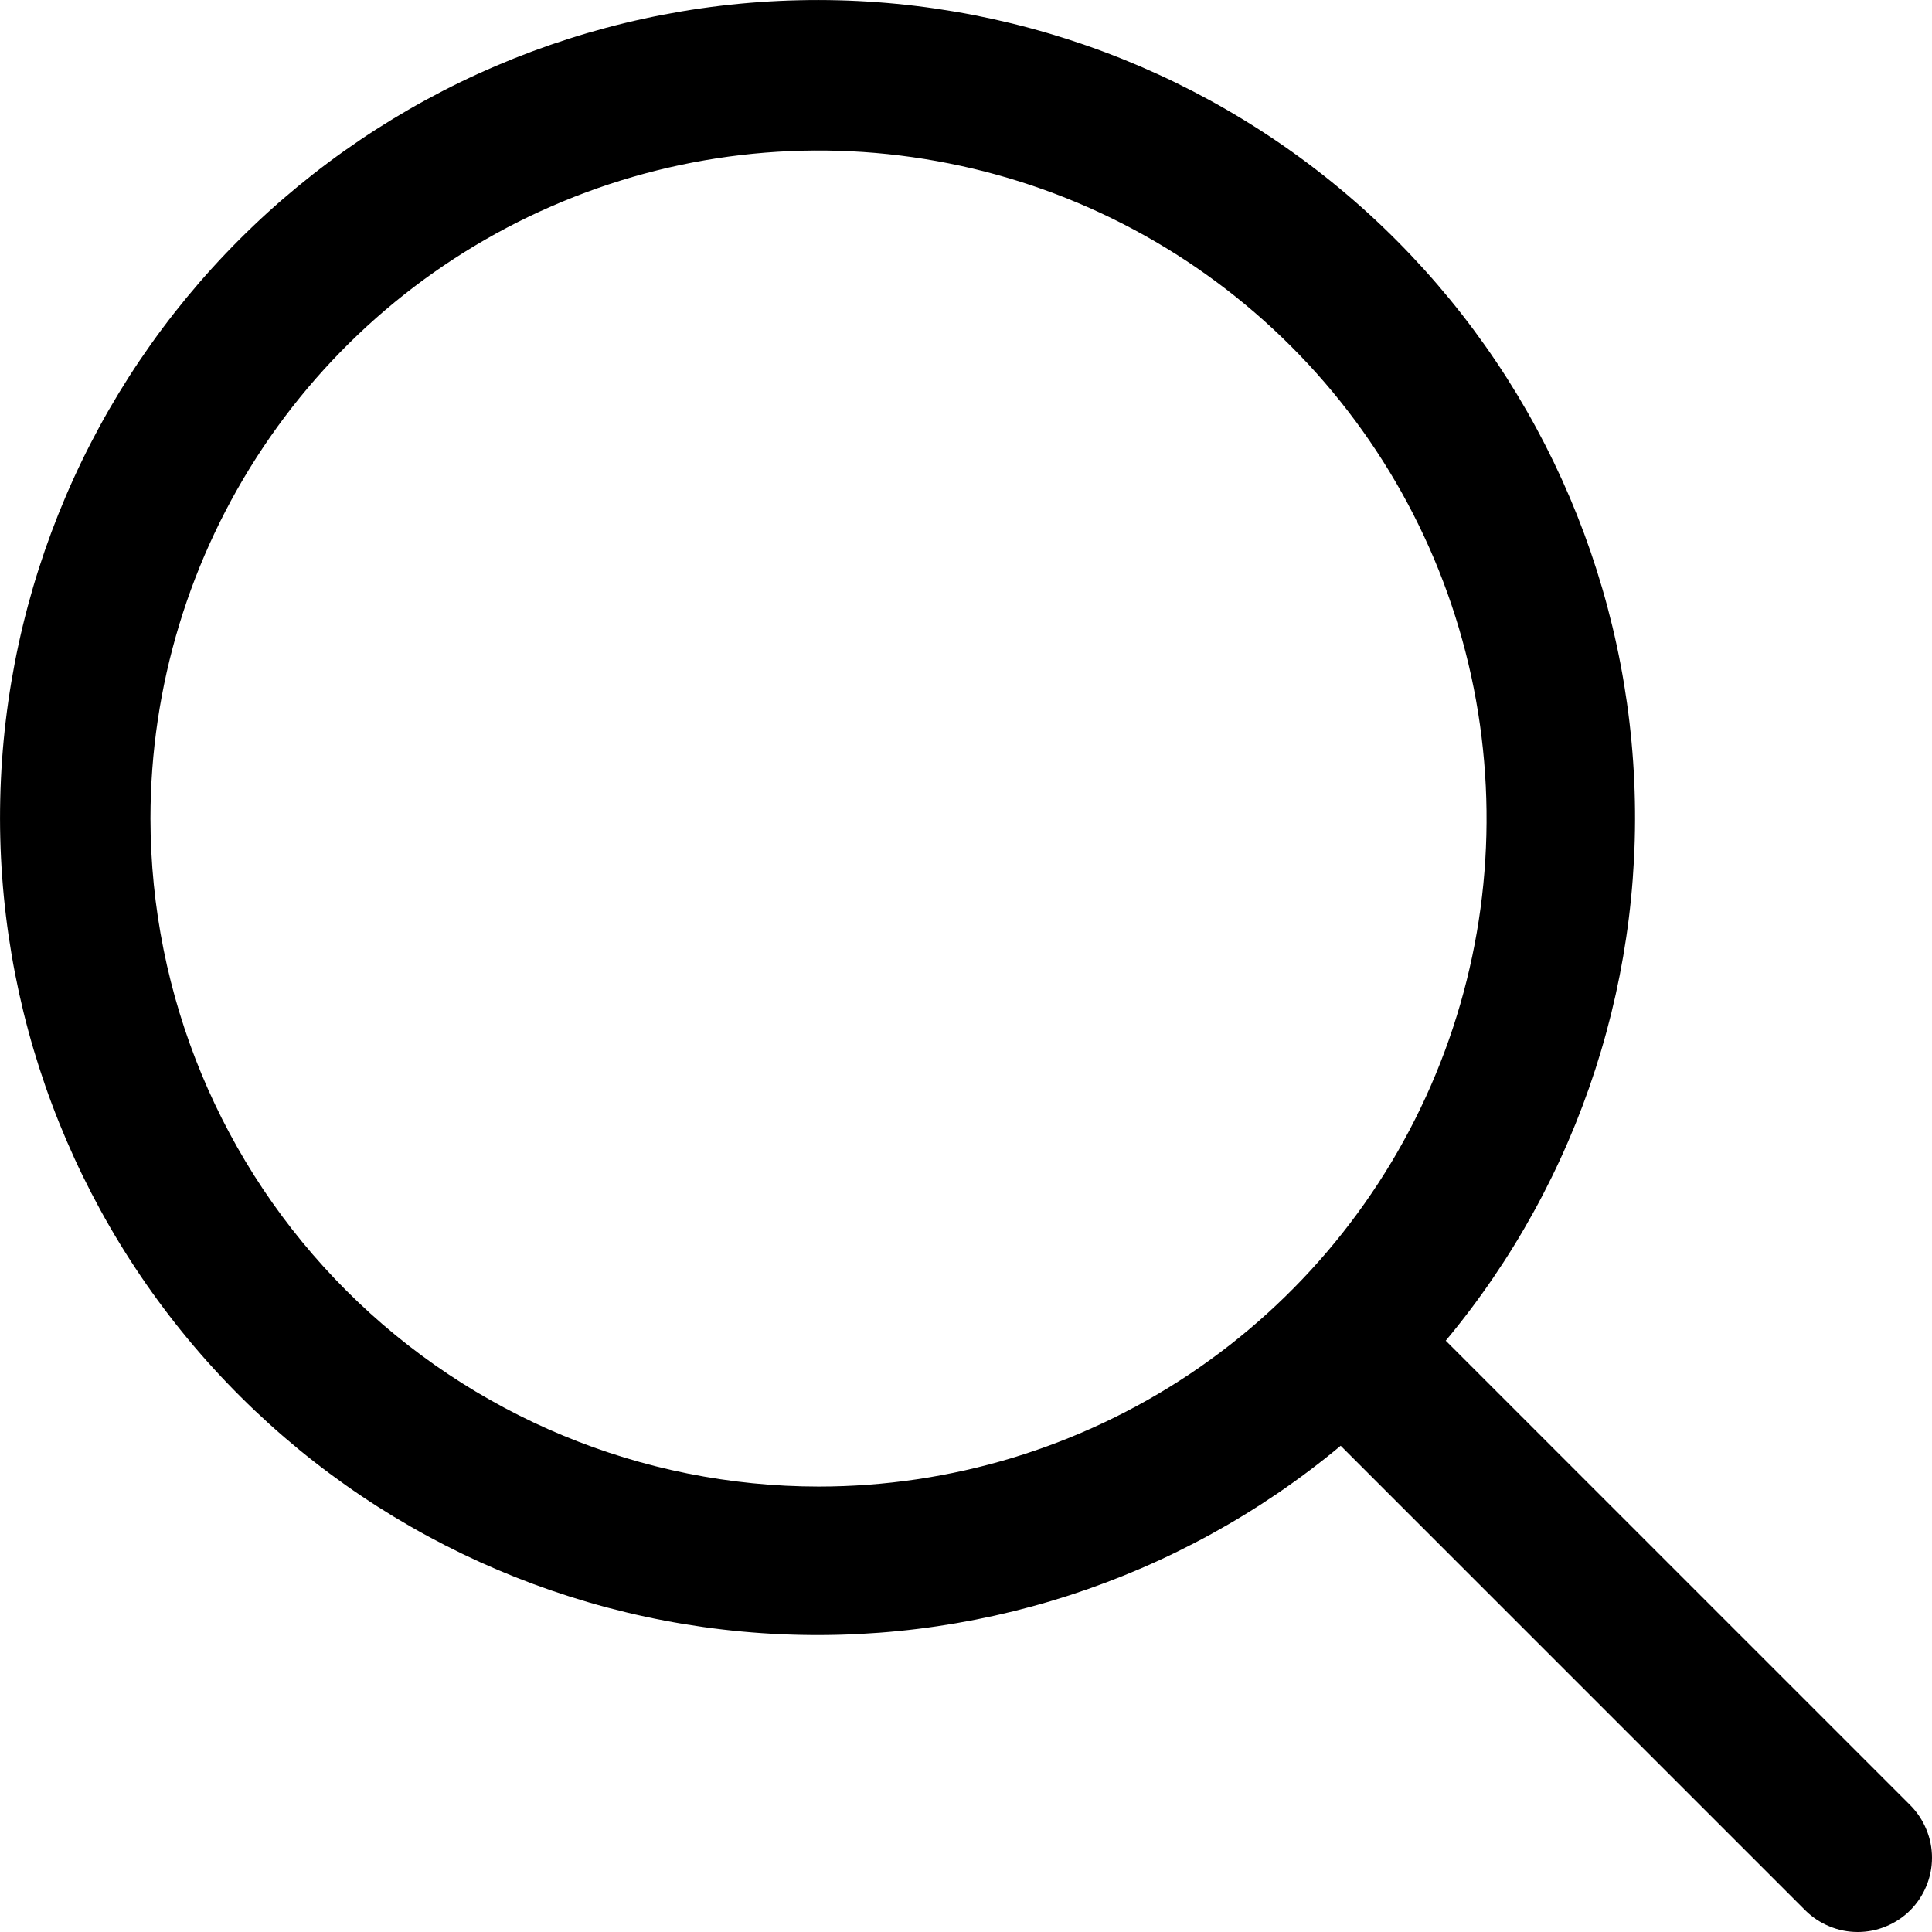
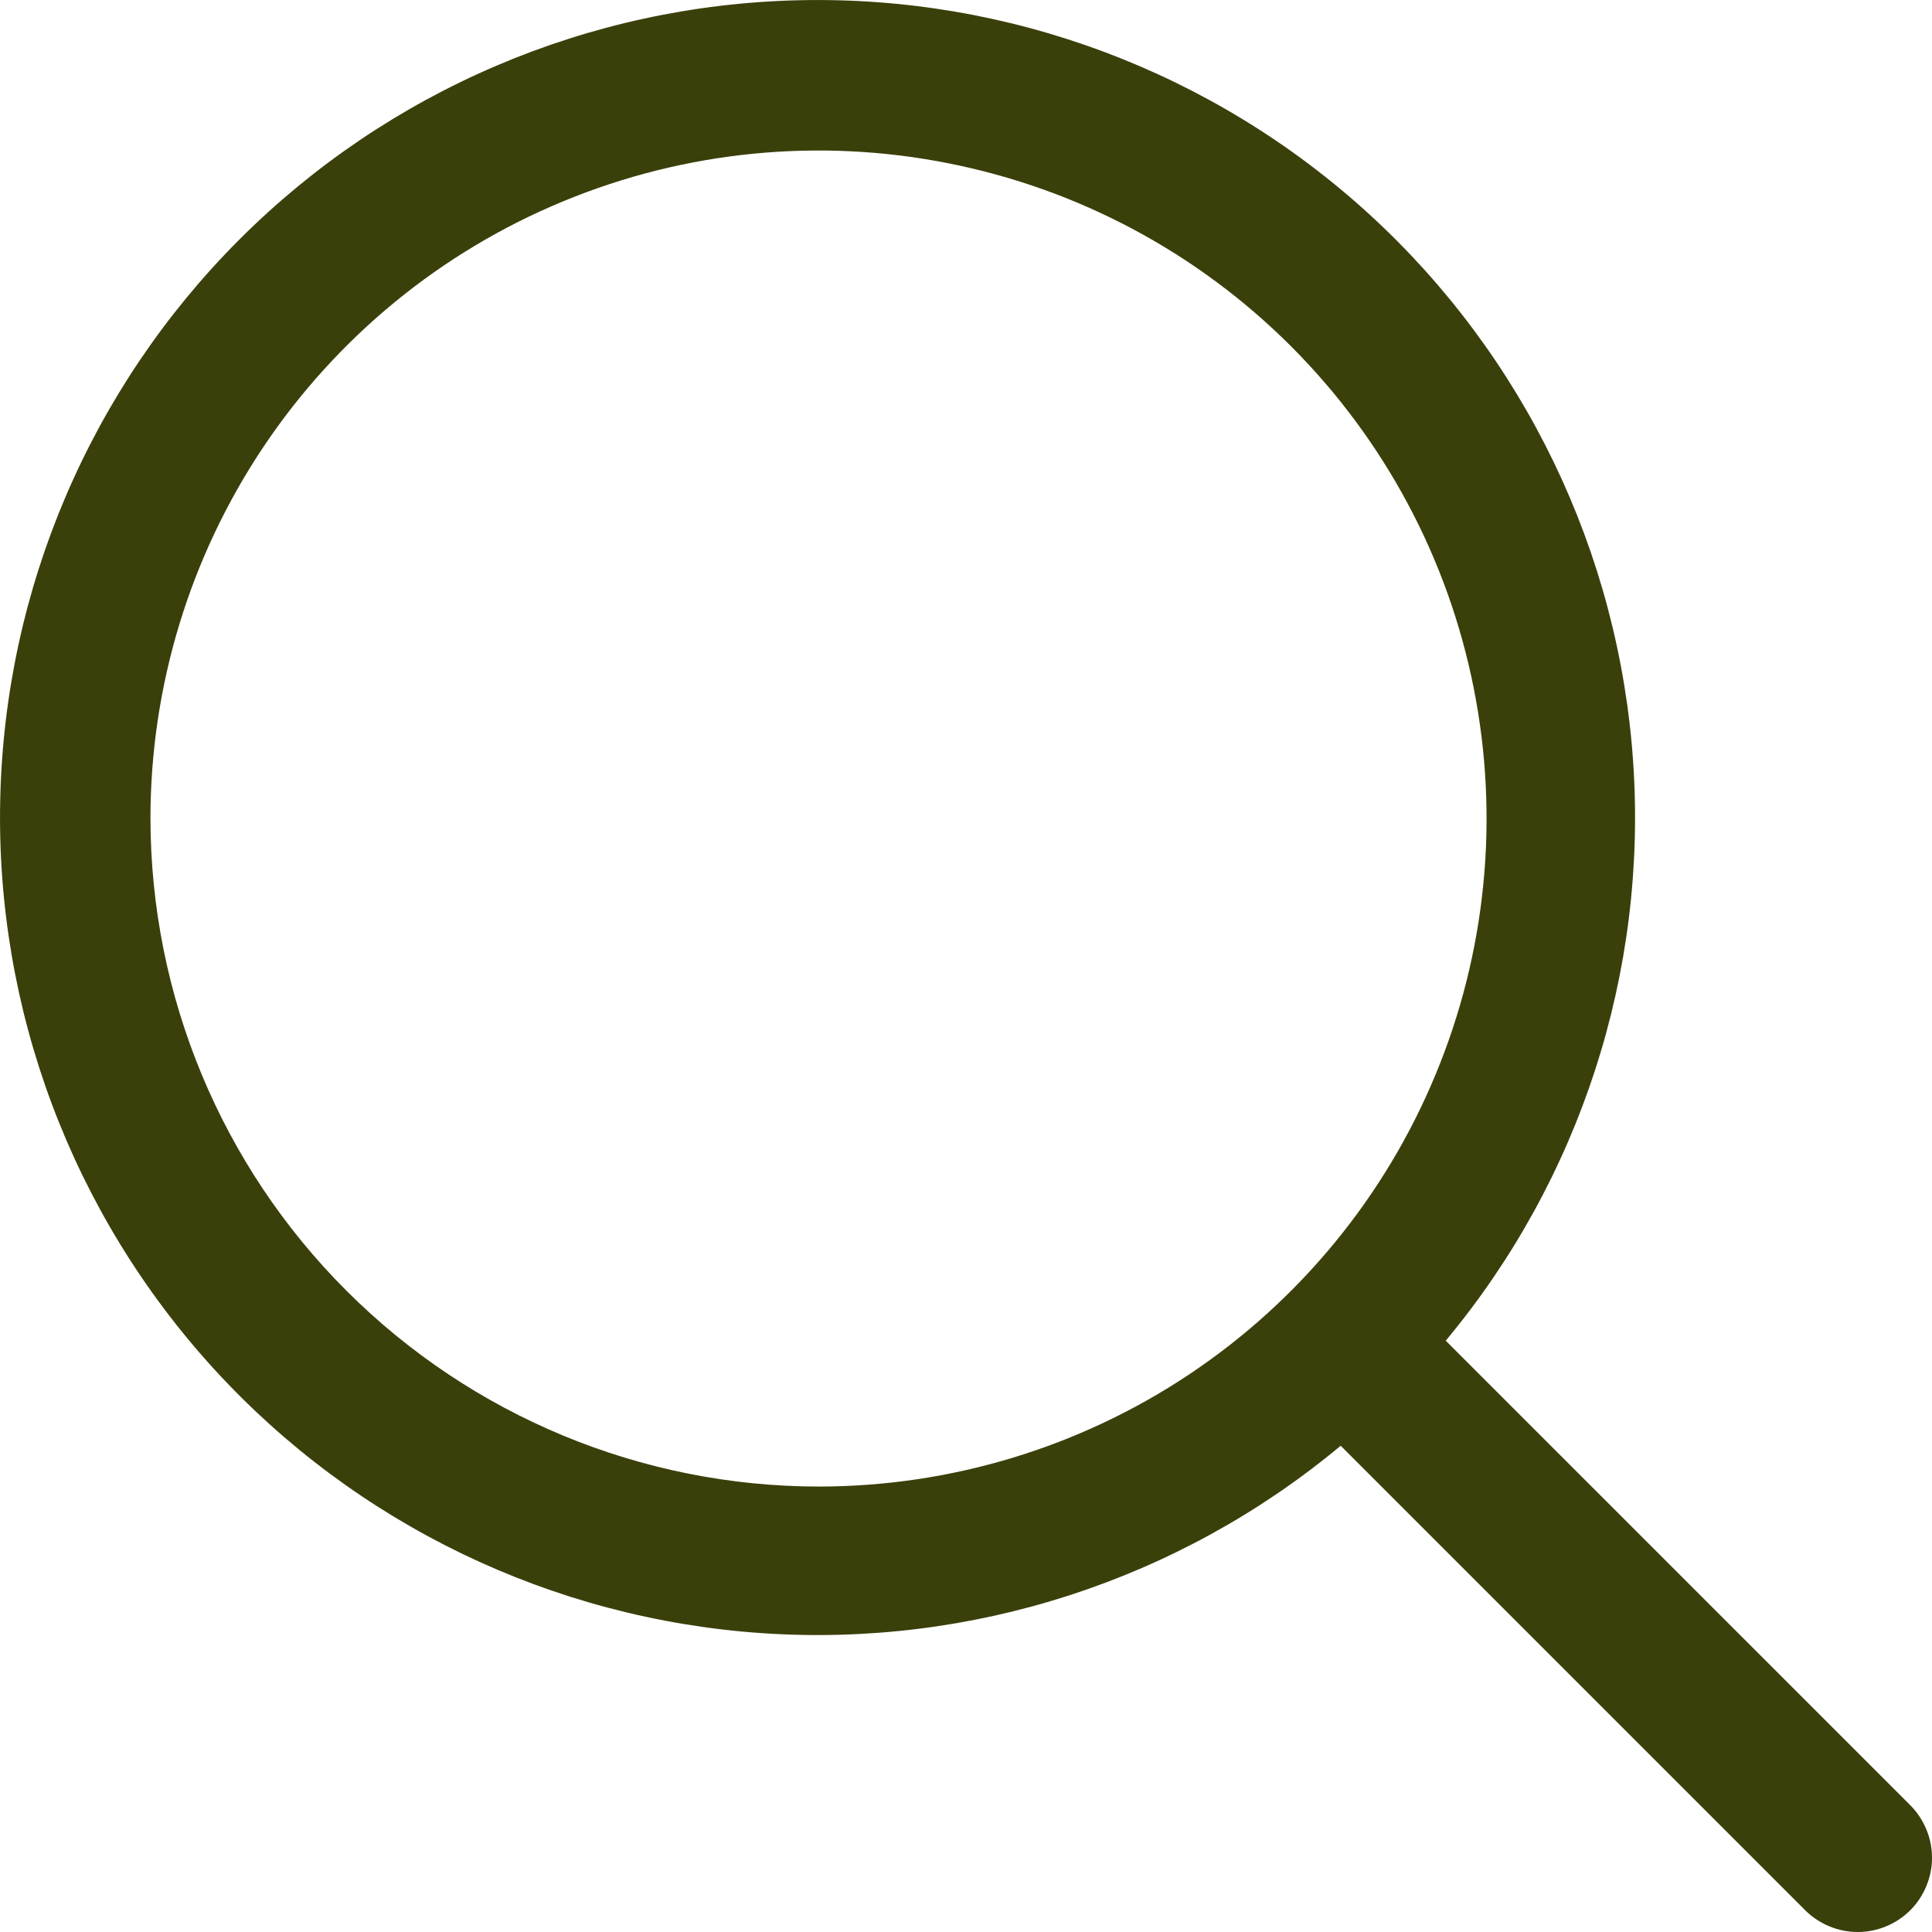
<svg xmlns="http://www.w3.org/2000/svg" preserveAspectRatio="none" overflow="visible" style="display: block;" width="16" height="16" viewBox="0 0 16 16" fill="none">
  <g id="icon-search">
-     <path id="Vector" d="M15.82 14.95L11.973 11.103C13.088 9.765 13.644 8.047 13.525 6.309C13.406 4.571 12.622 2.945 11.335 1.77C10.049 0.596 8.358 -0.038 6.617 0.002C4.875 0.041 3.215 0.751 1.983 1.983C0.751 3.215 0.041 4.875 0.002 6.617C-0.038 8.358 0.596 10.049 1.77 11.335C2.945 12.622 4.571 13.406 6.309 13.525C8.047 13.644 9.765 13.088 11.103 11.973L14.95 15.82C15.007 15.877 15.075 15.922 15.15 15.953C15.224 15.984 15.304 16 15.385 16C15.466 16 15.546 15.984 15.62 15.953C15.695 15.922 15.763 15.877 15.82 15.82C15.877 15.763 15.922 15.695 15.953 15.62C15.984 15.546 16 15.466 16 15.385C16 15.304 15.984 15.224 15.953 15.15C15.922 15.075 15.877 15.007 15.82 14.95ZM1.246 6.779C1.246 5.685 1.571 4.615 2.179 3.705C2.787 2.795 3.651 2.086 4.662 1.668C5.673 1.249 6.785 1.139 7.858 1.353C8.931 1.566 9.917 2.093 10.691 2.867C11.465 3.641 11.992 4.626 12.205 5.7C12.418 6.773 12.309 7.885 11.89 8.896C11.472 9.907 10.762 10.771 9.853 11.379C8.943 11.987 7.873 12.311 6.779 12.311C5.312 12.31 3.906 11.726 2.869 10.689C1.831 9.652 1.248 8.246 1.246 6.779Z" fill="black" />
+     <path id="Vector" d="M15.82 14.95L11.973 11.103C13.088 9.765 13.644 8.047 13.525 6.309C13.406 4.571 12.622 2.945 11.335 1.77C10.049 0.596 8.358 -0.038 6.617 0.002C4.875 0.041 3.215 0.751 1.983 1.983C0.751 3.215 0.041 4.875 0.002 6.617C-0.038 8.358 0.596 10.049 1.77 11.335C2.945 12.622 4.571 13.406 6.309 13.525C8.047 13.644 9.765 13.088 11.103 11.973L14.95 15.82C15.007 15.877 15.075 15.922 15.15 15.953C15.224 15.984 15.304 16 15.385 16C15.466 16 15.546 15.984 15.62 15.953C15.695 15.922 15.763 15.877 15.82 15.82C15.877 15.763 15.922 15.695 15.953 15.62C15.984 15.546 16 15.466 16 15.385C16 15.304 15.984 15.224 15.953 15.15C15.922 15.075 15.877 15.007 15.82 14.95ZM1.246 6.779C1.246 5.685 1.571 4.615 2.179 3.705C2.787 2.795 3.651 2.086 4.662 1.668C5.673 1.249 6.785 1.139 7.858 1.353C8.931 1.566 9.917 2.093 10.691 2.867C11.465 3.641 11.992 4.626 12.205 5.7C12.418 6.773 12.309 7.885 11.89 8.896C11.472 9.907 10.762 10.771 9.853 11.379C8.943 11.987 7.873 12.311 6.779 12.311C5.312 12.31 3.906 11.726 2.869 10.689C1.831 9.652 1.248 8.246 1.246 6.779Z" fill="#3B3F0A" />
  </g>
</svg>
